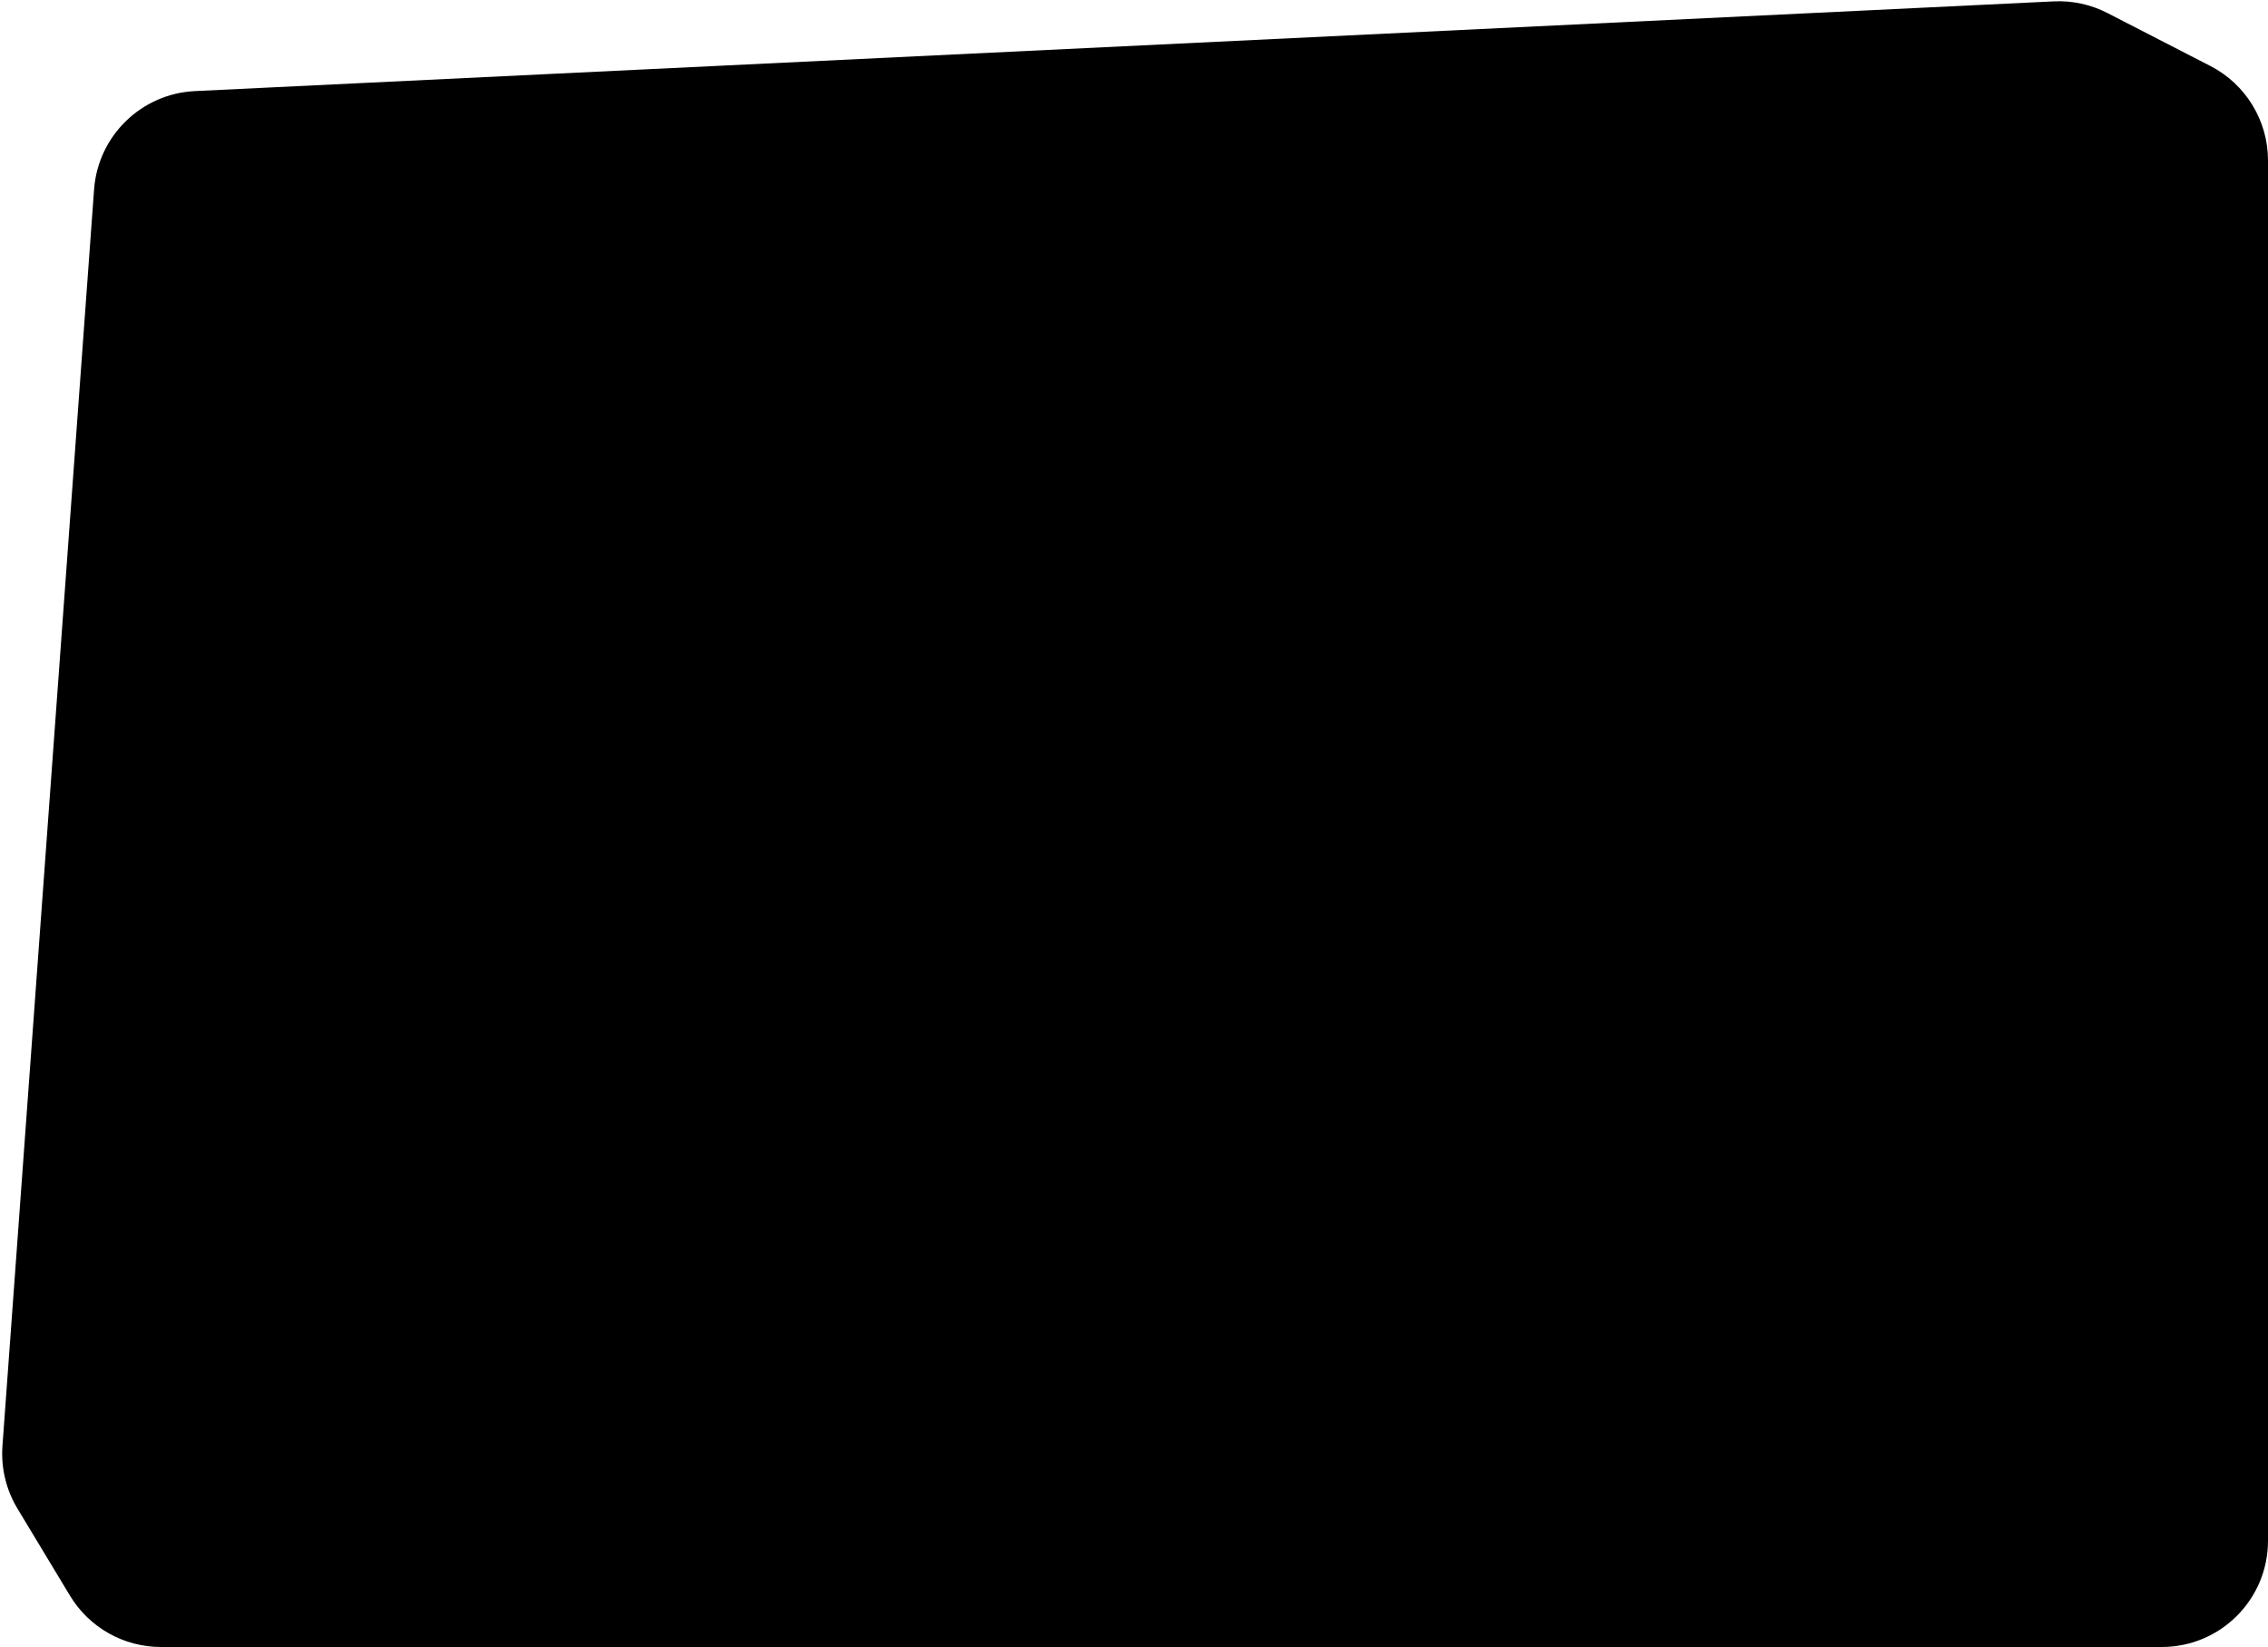
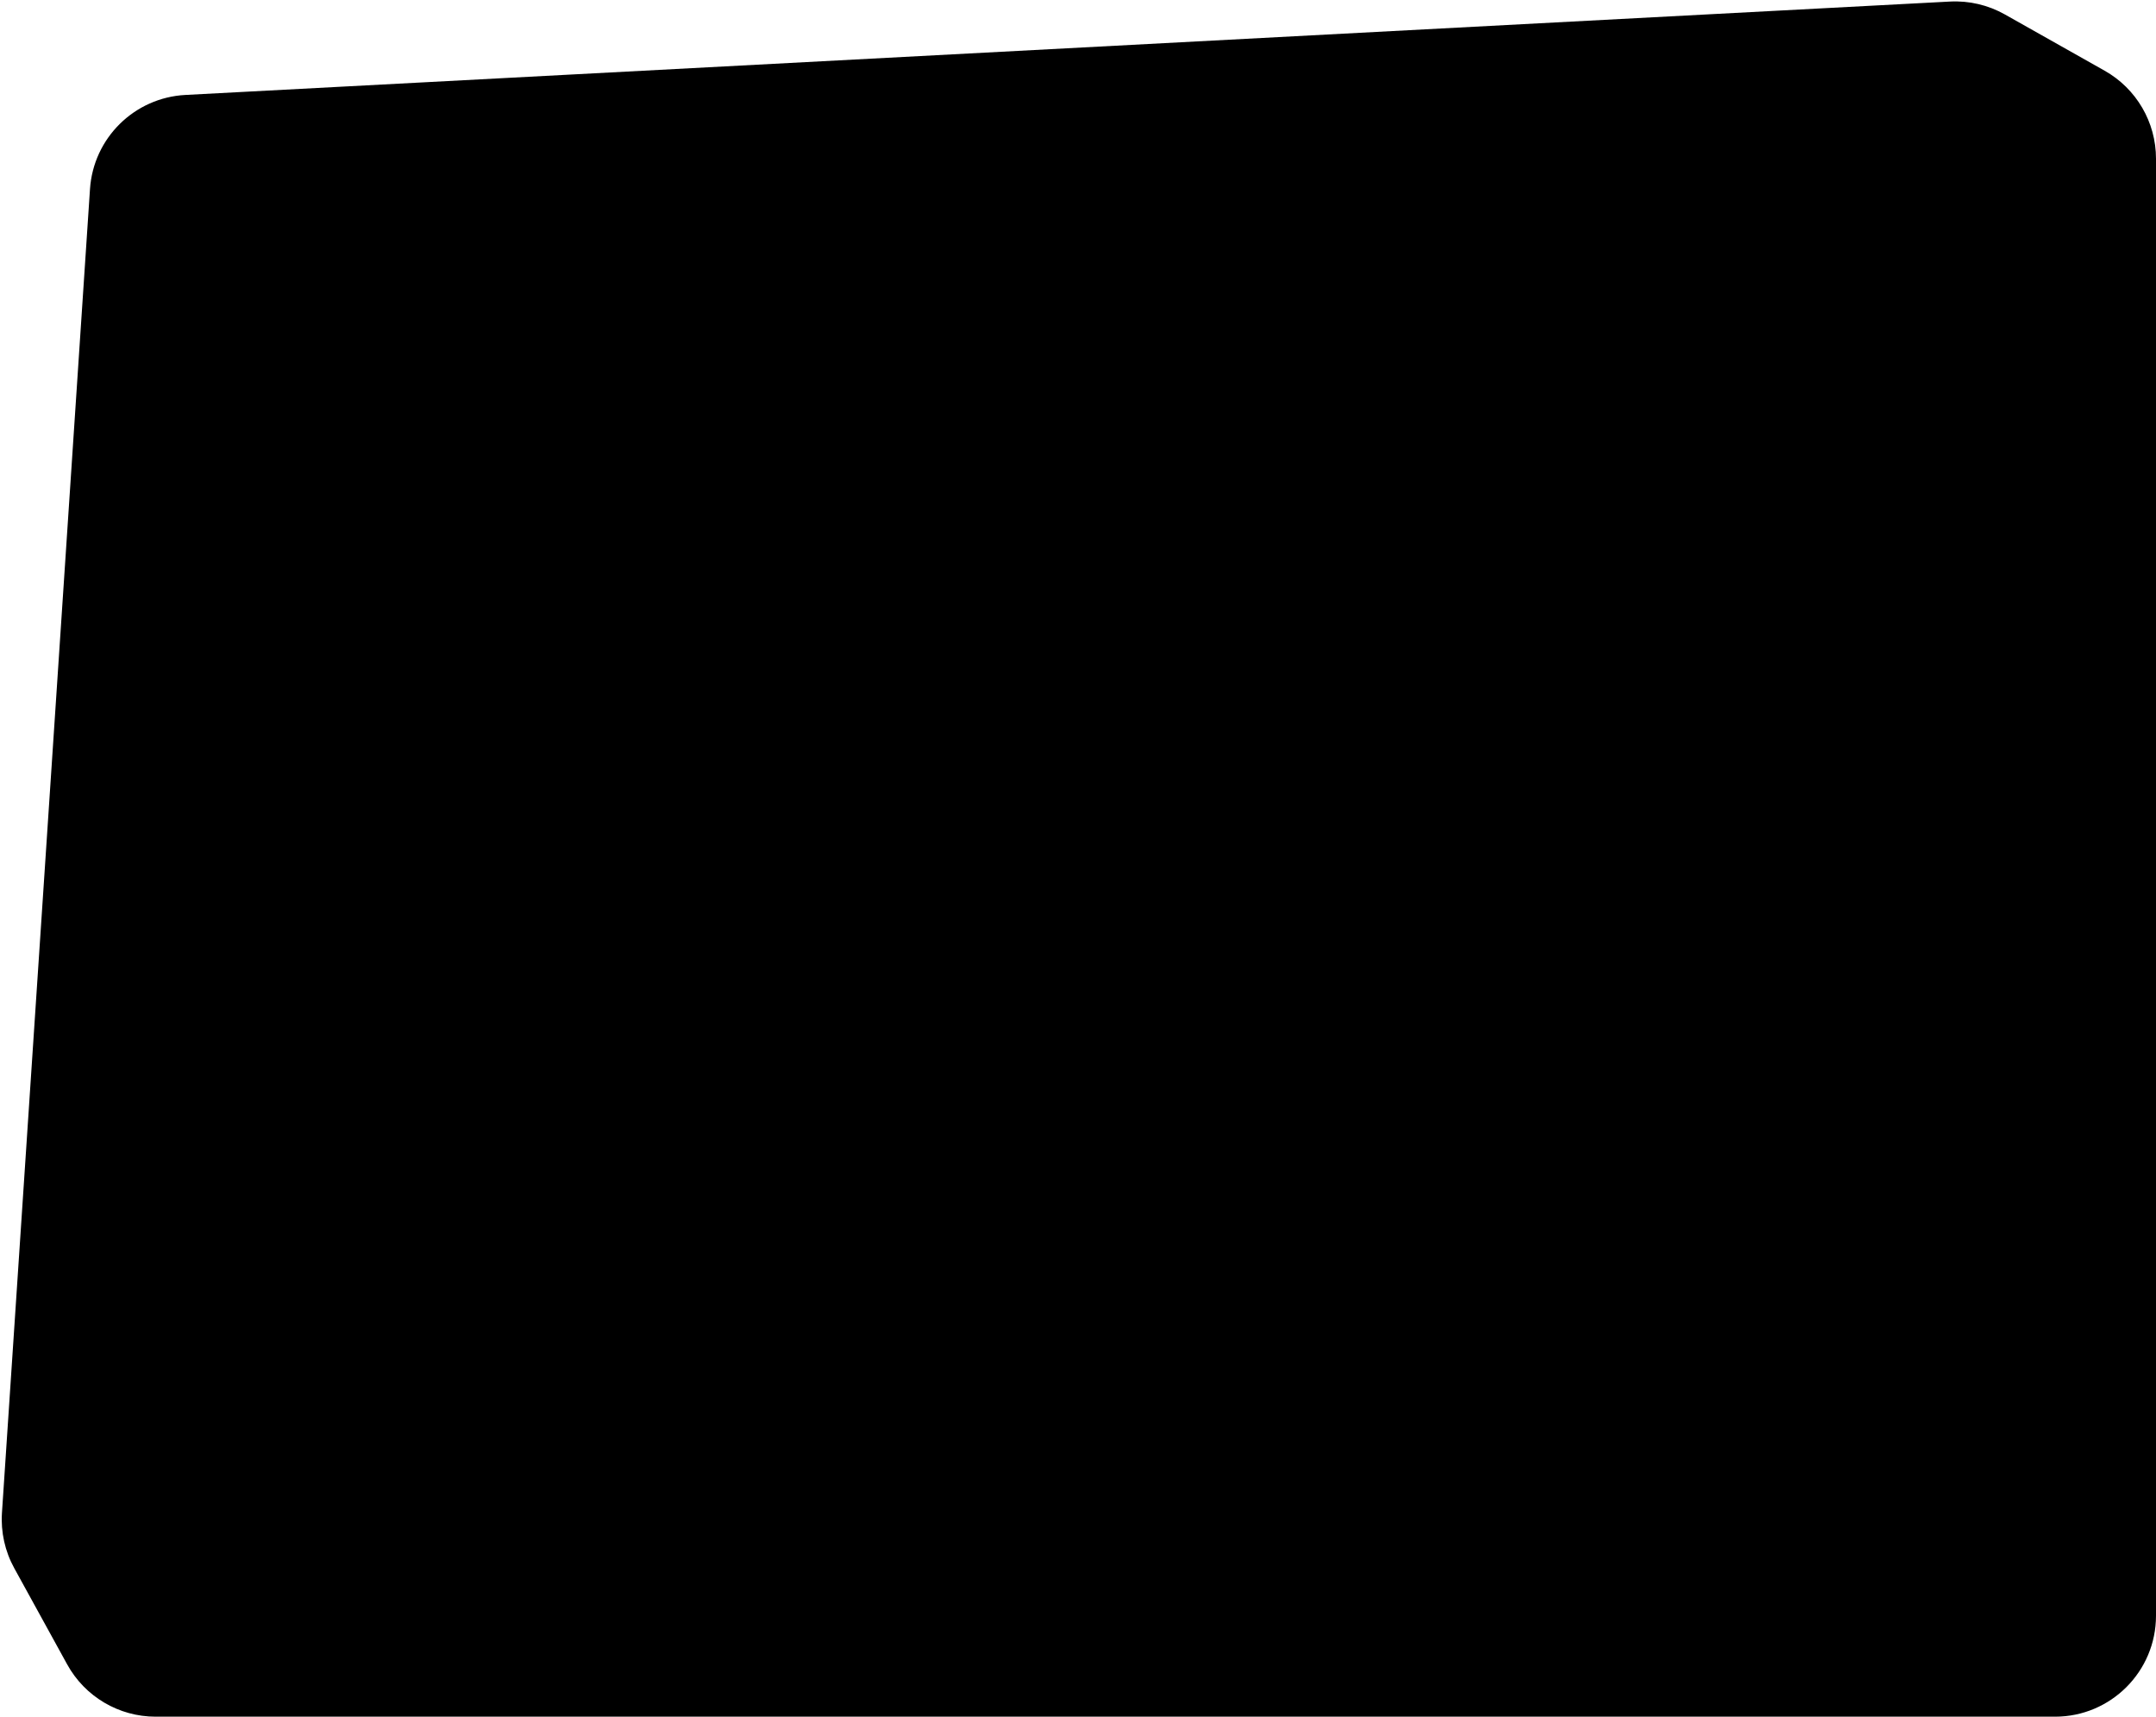
- <svg xmlns="http://www.w3.org/2000/svg" width="427" height="310" viewBox="0 0 427 310" fill="none">
-   <path d="M17.711 35.668C18.447 25.583 26.594 17.634 36.694 17.146L386.651 0.258C390.155 0.089 393.642 0.845 396.762 2.449L416.147 12.418C422.811 15.846 427 22.711 427 30.204V290C427 301.046 418.046 310 407 310H30.293C23.284 310 16.787 306.331 13.167 300.33L3.284 283.944C1.147 280.402 0.162 276.285 0.462 272.159L17.711 35.668Z" fill="black" />
+ <svg xmlns="http://www.w3.org/2000/svg" width="427" height="340" viewBox="0 0 427 340" fill="none">
+   <path d="M17.823 37.449C18.494 27.346 26.61 19.339 36.721 18.804L386.187 0.308C389.984 0.107 393.759 0.992 397.07 2.86L416.826 14.003C423.112 17.549 427 24.206 427 31.423V320C427 331.046 418.046 340 407 340H30.826C23.532 340 16.816 336.029 13.301 329.638L2.819 310.578C0.978 307.231 0.135 303.426 0.388 299.614L17.823 37.449Z" fill="black" />
</svg>
